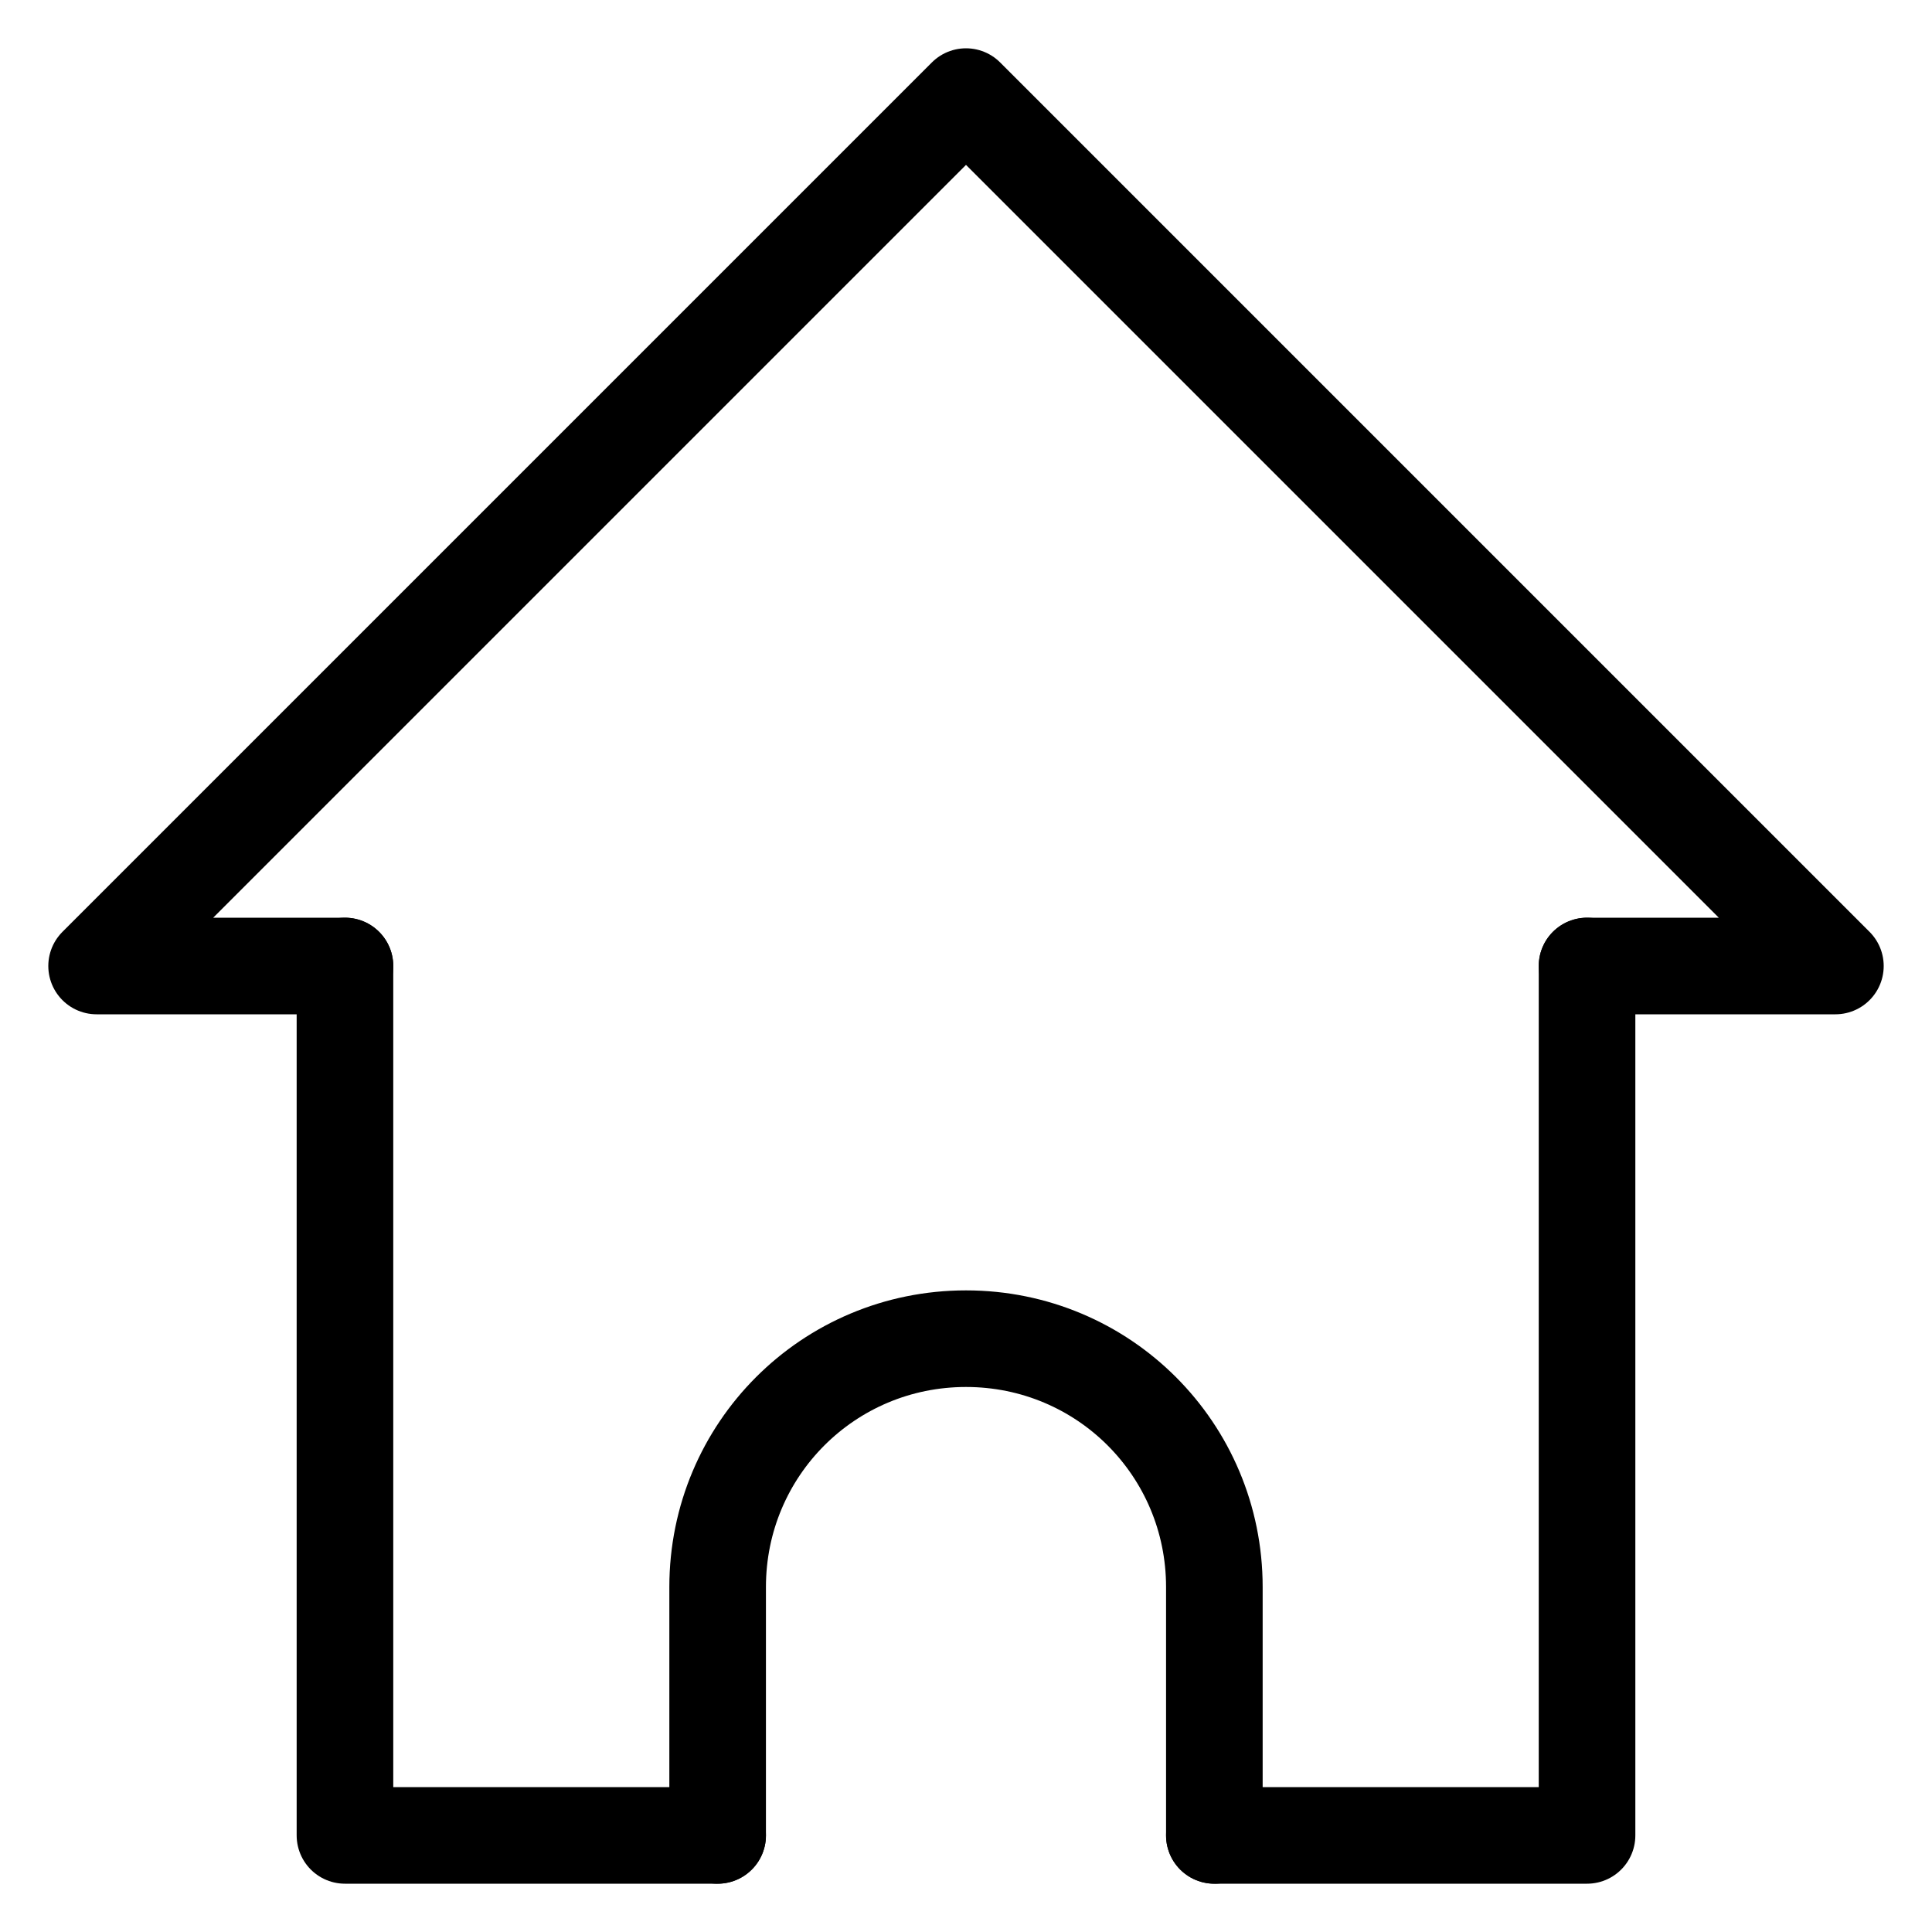
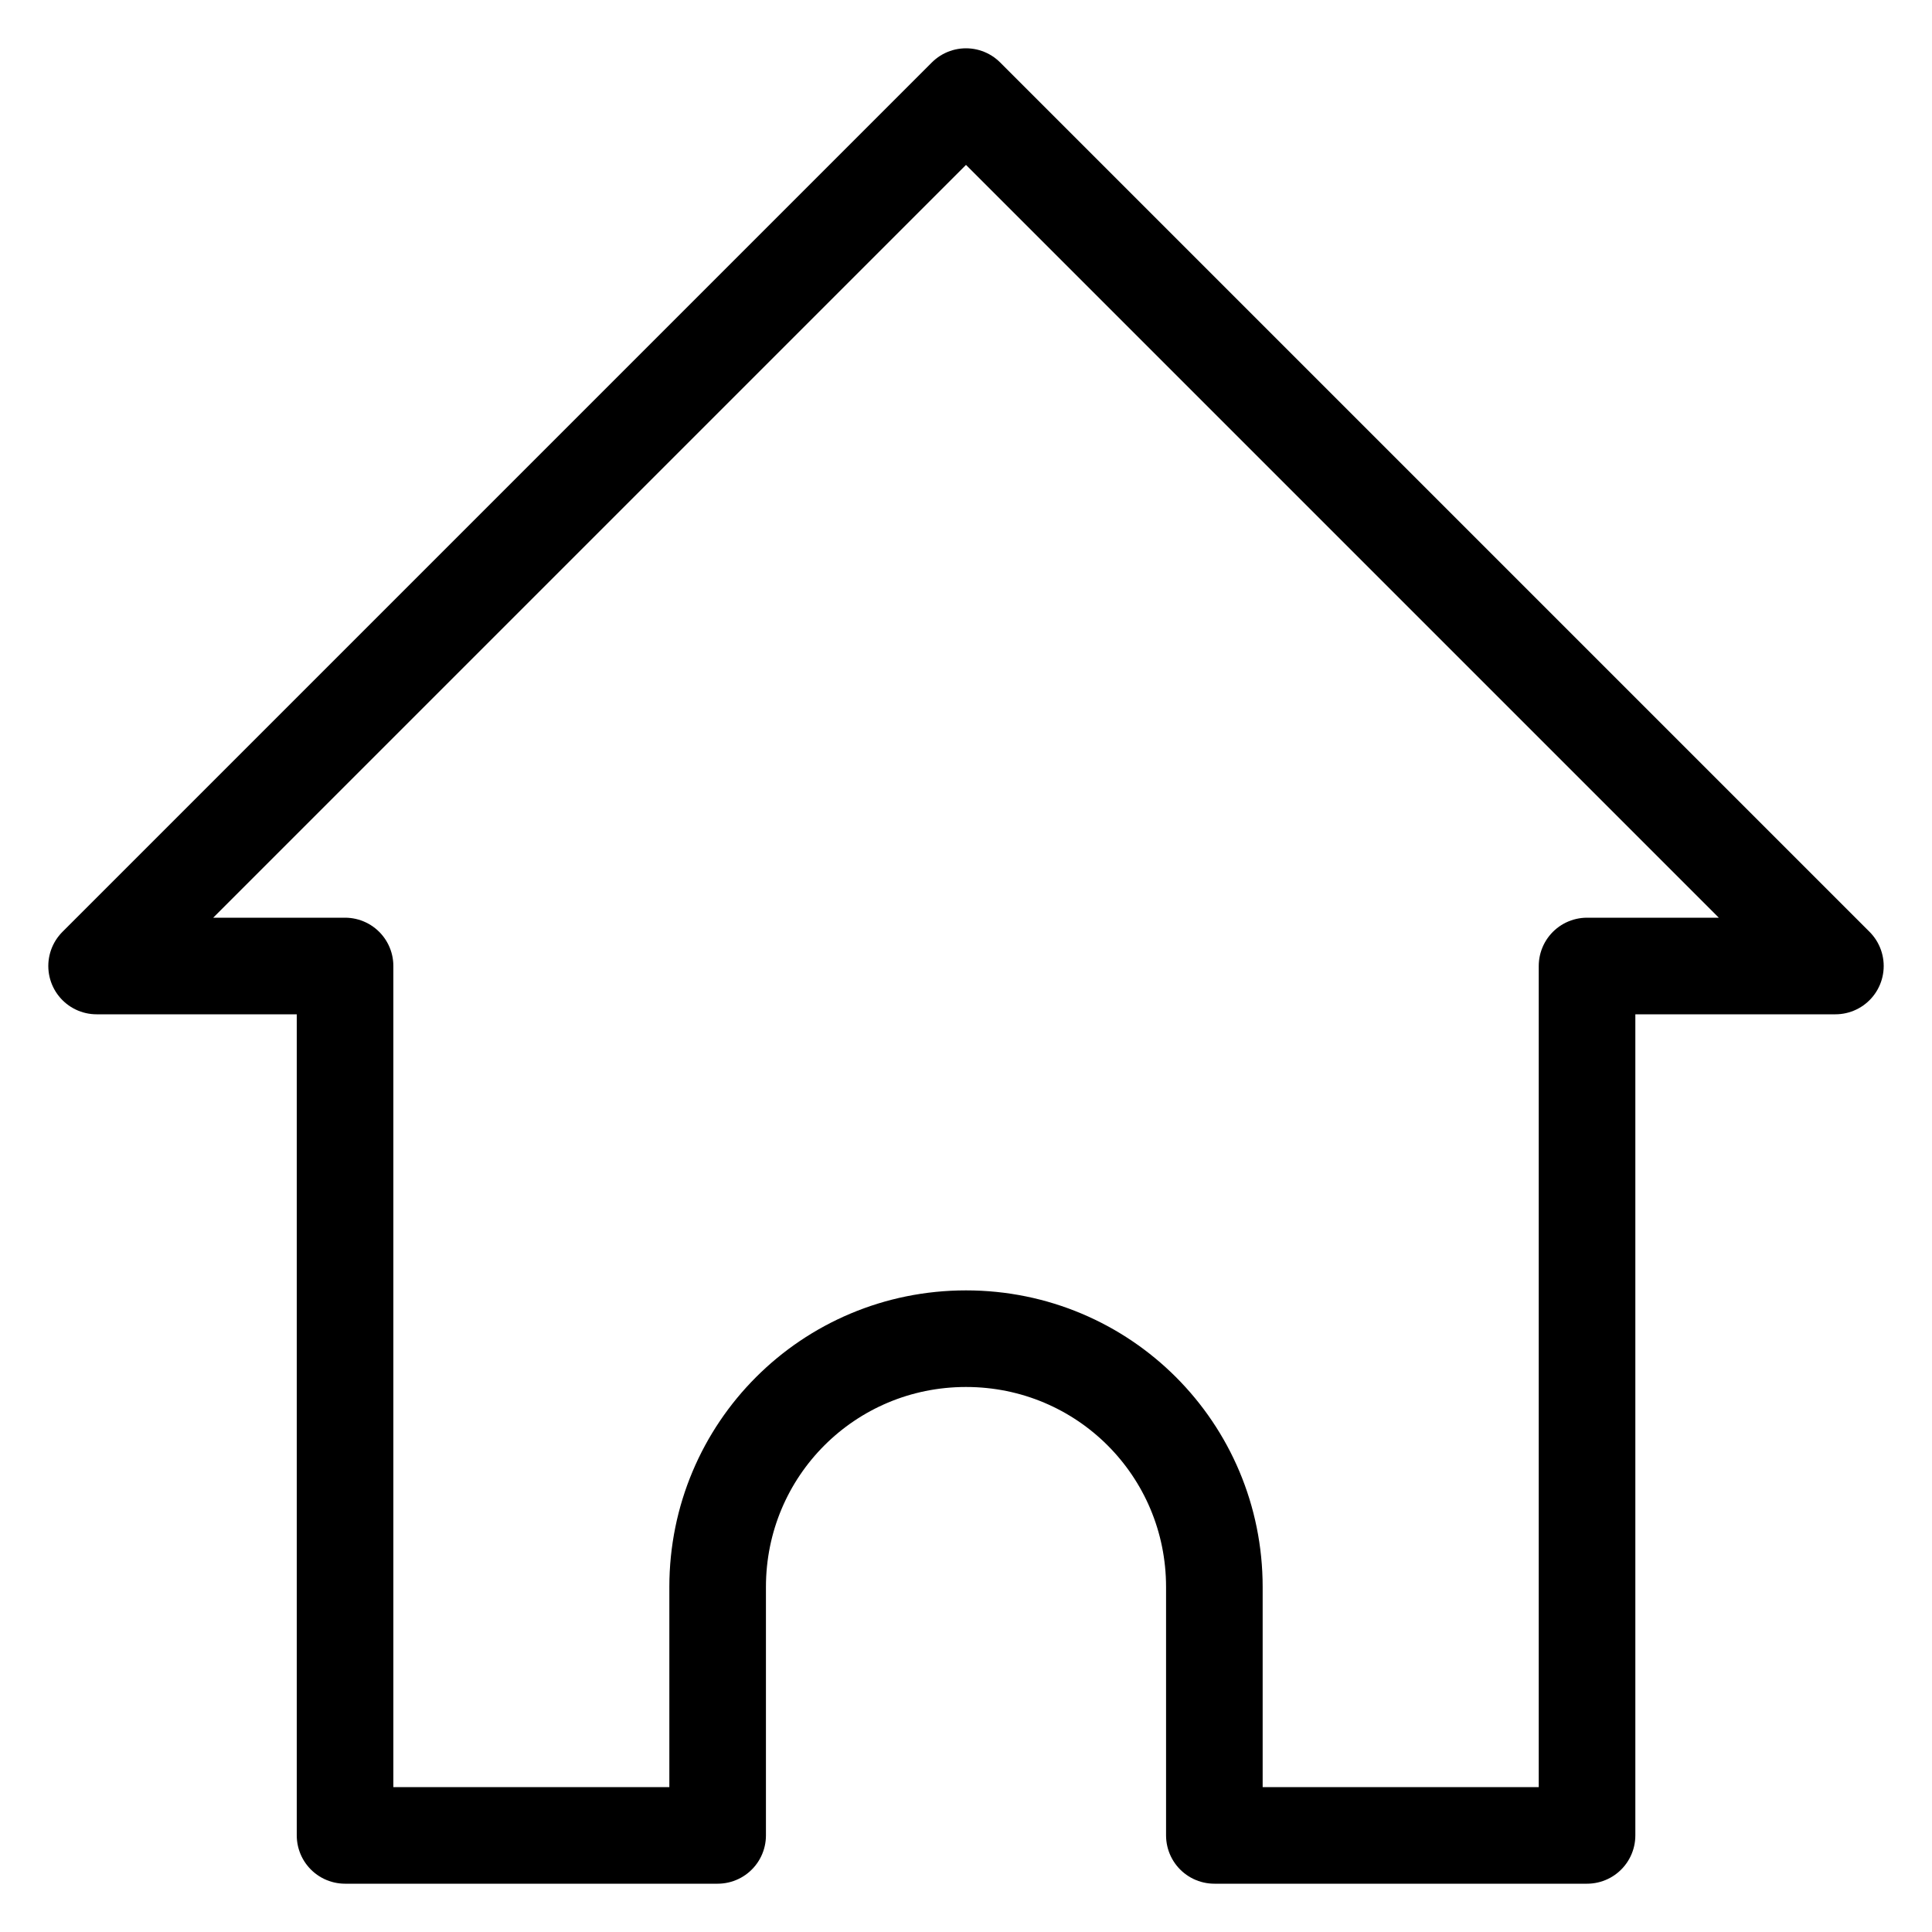
<svg xmlns="http://www.w3.org/2000/svg" width="20" height="20" viewBox="0 0 20 20" version="1.1" id="svg836">
  <defs id="defs830" />
-   <path id="path1347" style="fill:none;stroke:#000000;stroke-width:1px;stroke-linecap:round;stroke-linejoin:round;stroke-opacity:1" d="M 12.571,19 H 16.429 V 10" />
-   <path id="path842" style="fill:none;stroke:#000000;stroke-width:1px;stroke-linecap:round;stroke-linejoin:round;stroke-opacity:1" d="M 3.571,10 V 19 H 7.429" />
-   <path id="rect837" style="fill:none;stroke:#000000;stroke-width:1;stroke-linecap:round;stroke-linejoin:round" d="m 7.429,19 v -2.571 c 0,-1.425 1.147,-2.571 2.571,-2.571 v 0 c 1.425,0 2.571,1.147 2.571,2.571 v 2.571" />
-   <path style="fill:none;stroke:#000000;stroke-width:1px;stroke-linecap:round;stroke-linejoin:round;stroke-opacity:1" d="M 3.571,10 H 1 L 10,1 19,10 H 16.429" id="path855" />
+   <path id="path855" style="fill:none;stroke:#000000;stroke-width:1px;stroke-linecap:round;stroke-linejoin:round;stroke-opacity:1" d="M 3.571,10 H 1 L 10,1 19,10 H 16.429 m -12.857,0 v 9 h 3.857 m 5.143,0 H 16.429 V 10 M 7.429,19 v -2.571 c 0,-1.425 1.147,-2.571 2.571,-2.571 v 0 c 1.425,0 2.571,1.147 2.571,2.571 v 2.571" />
</svg>
